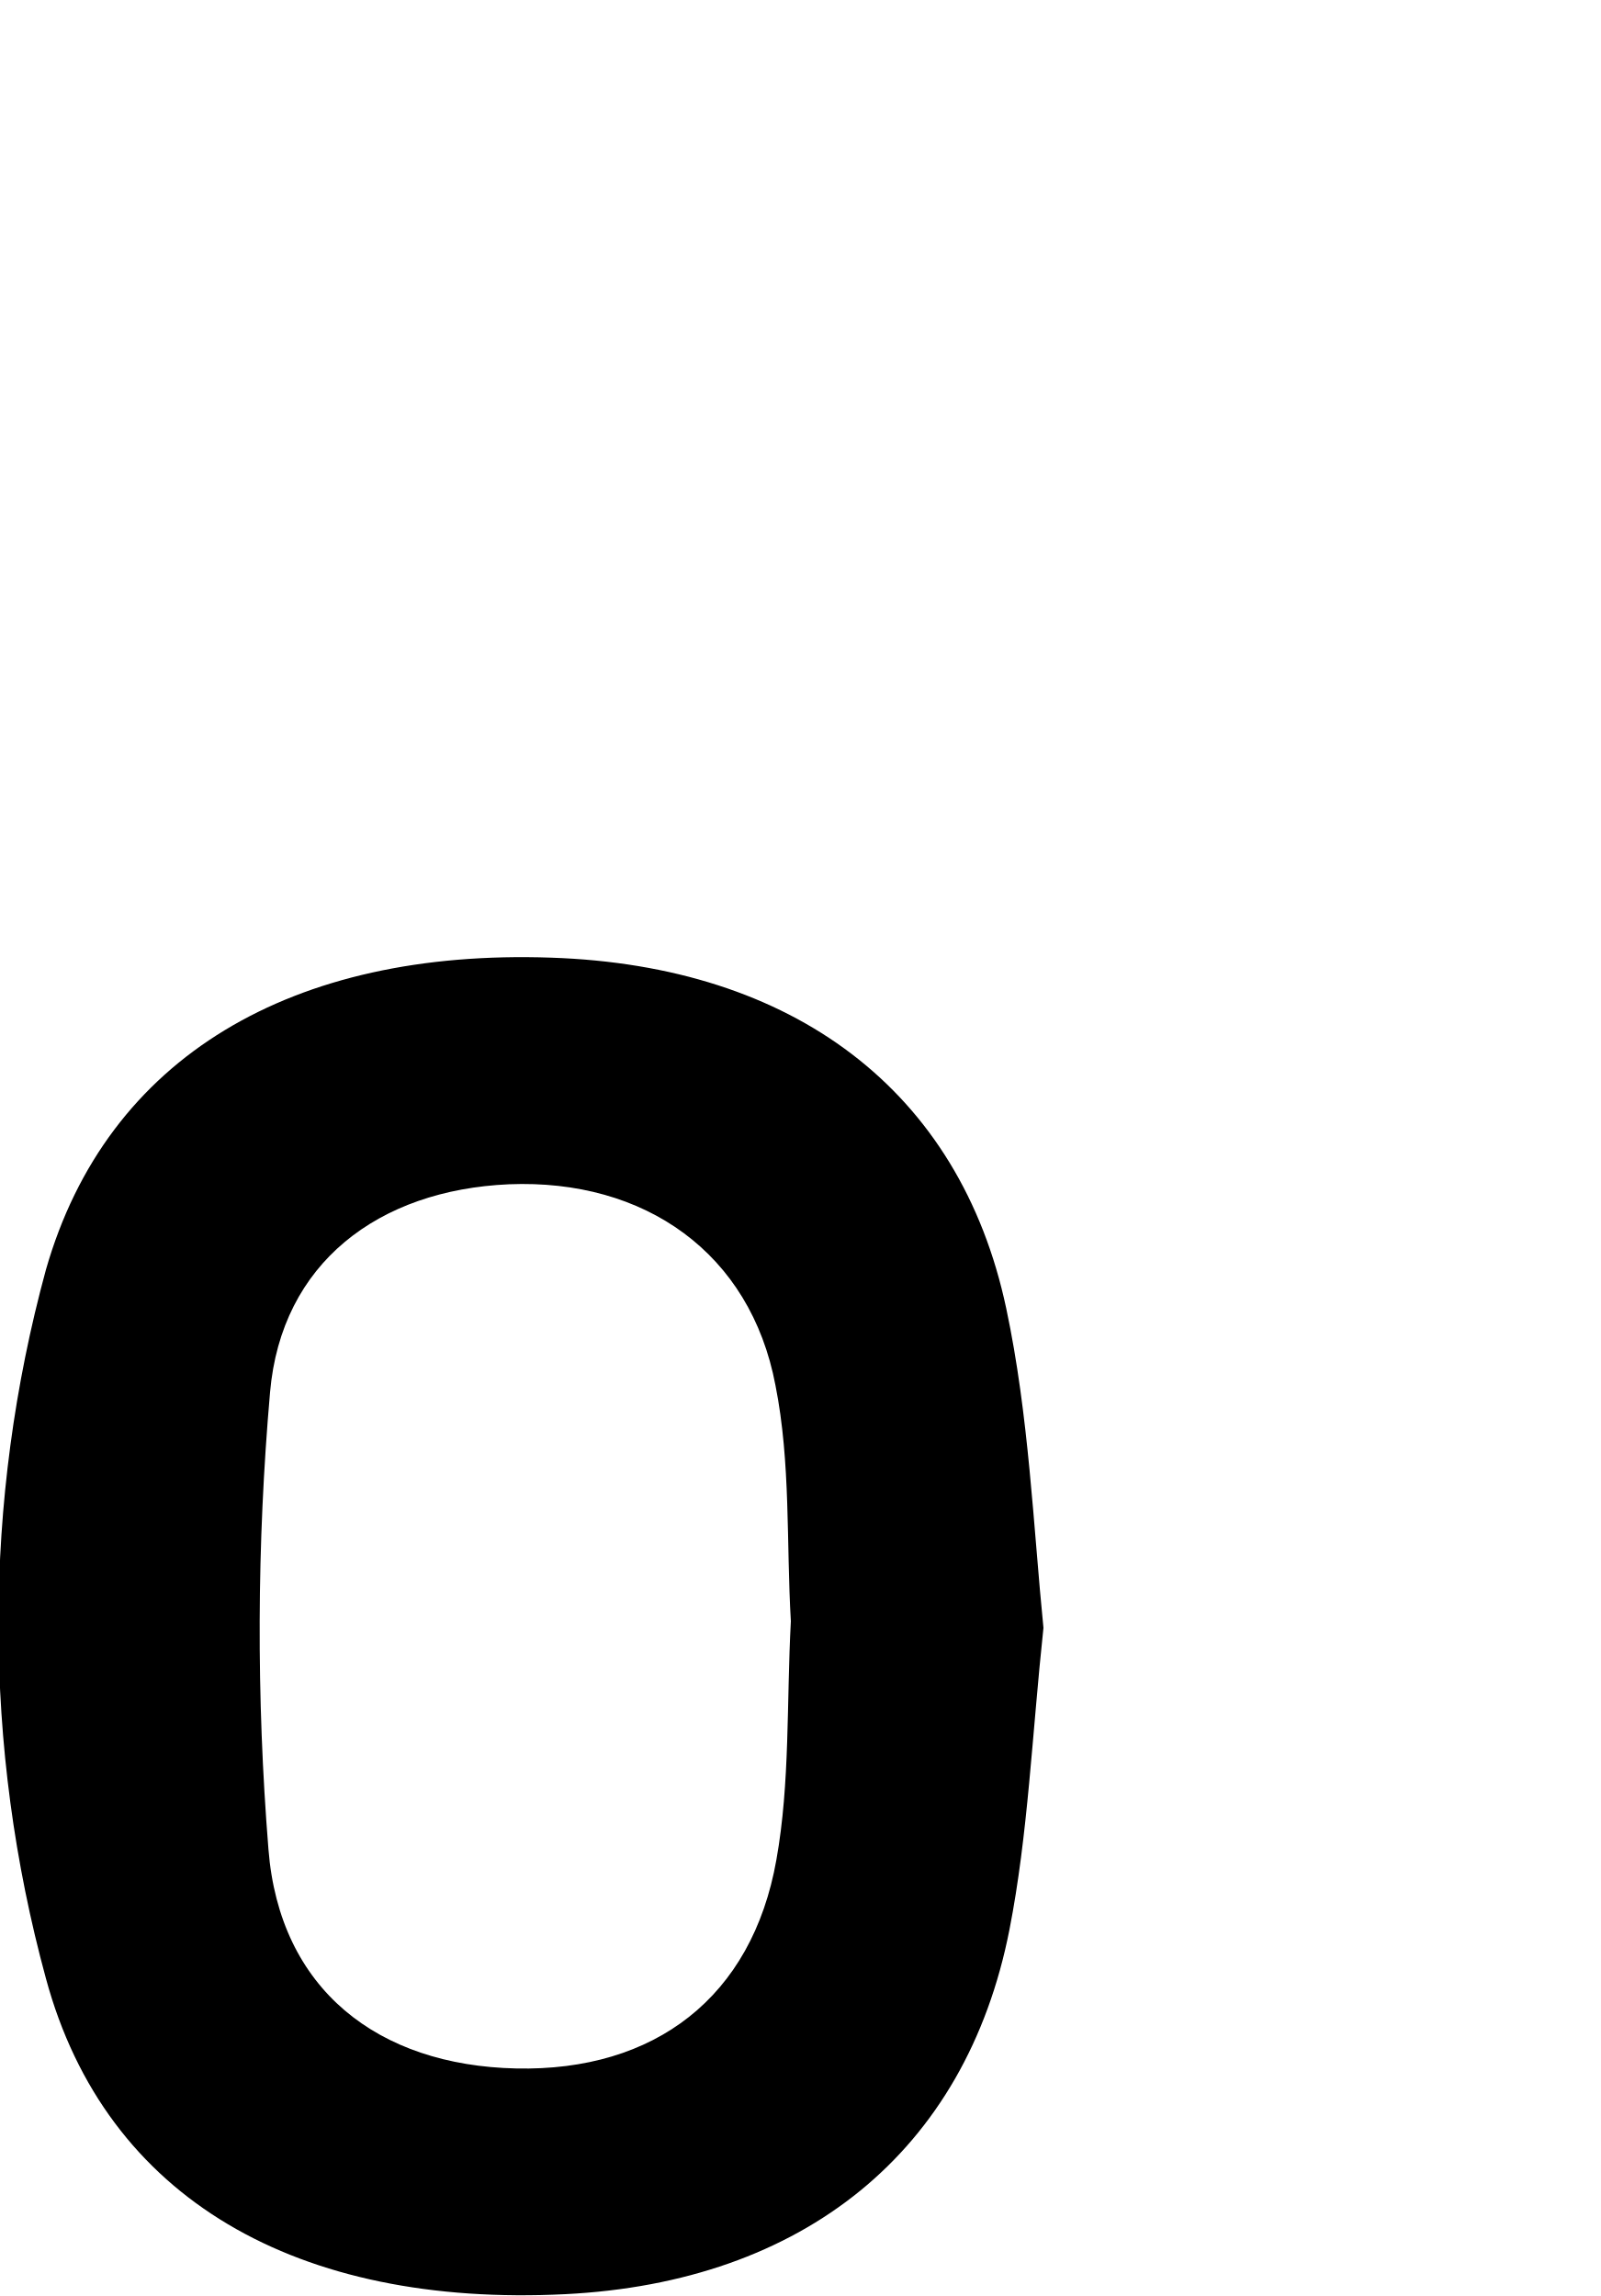
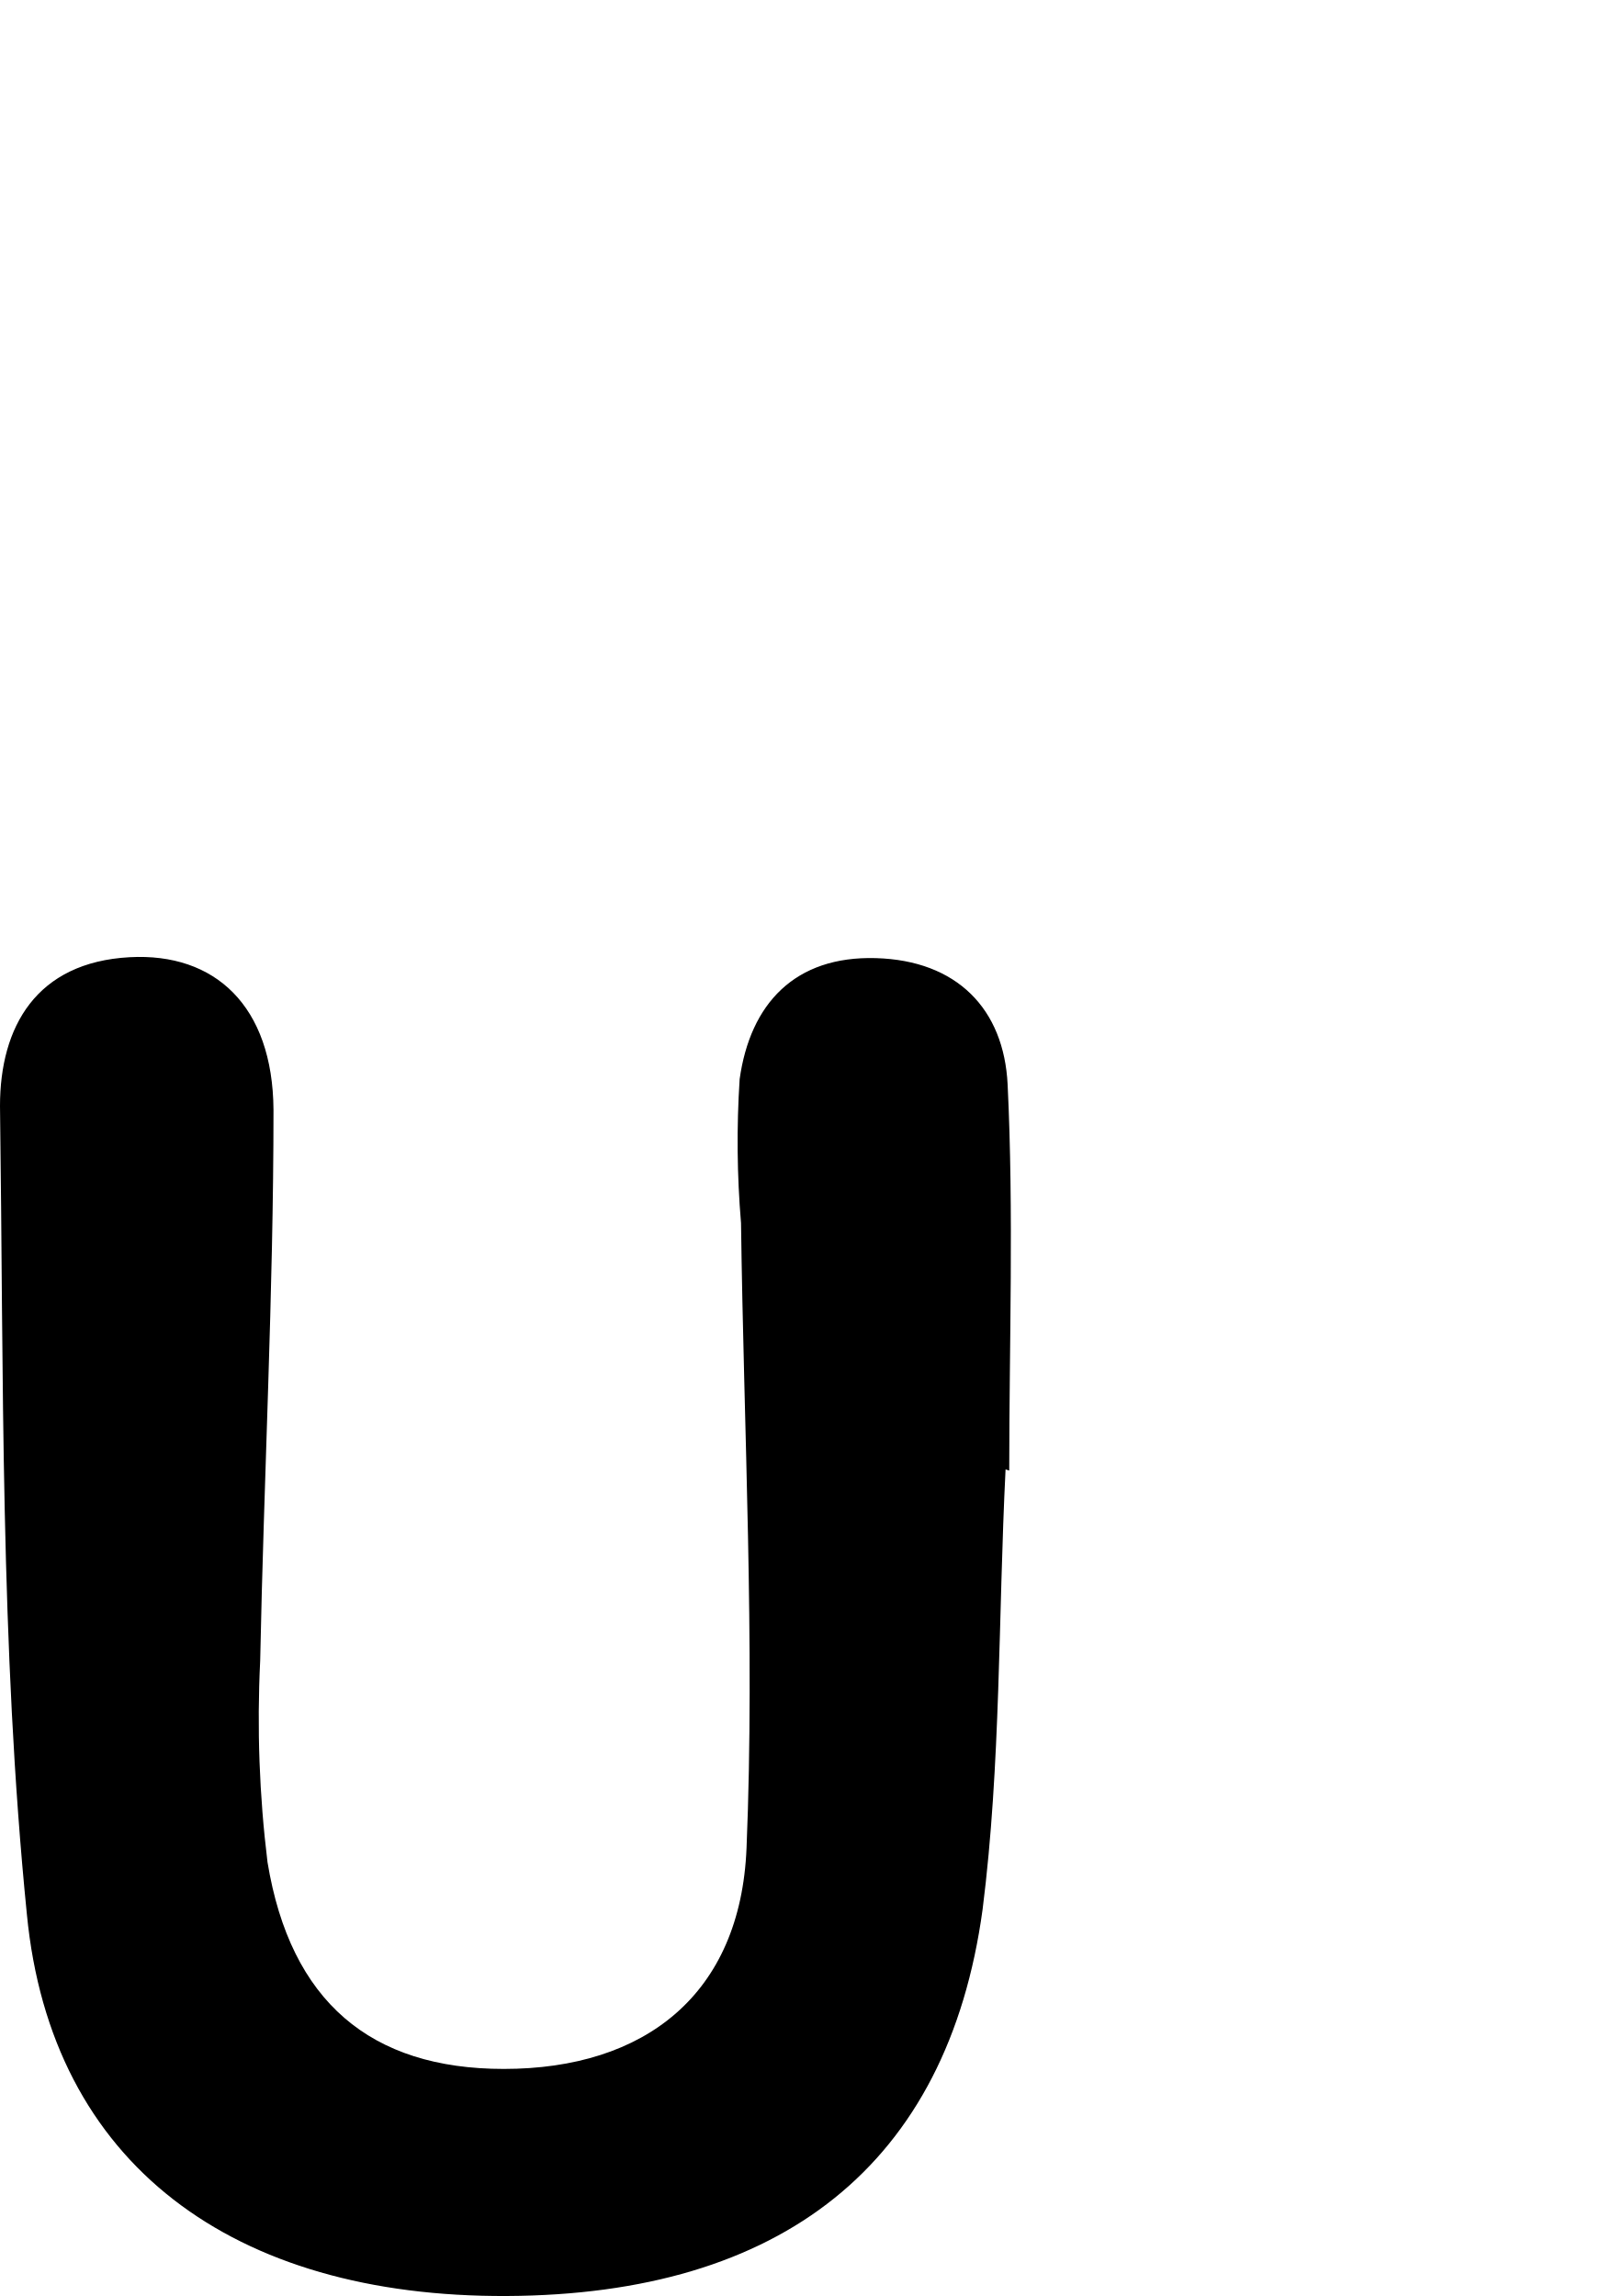
<svg xmlns="http://www.w3.org/2000/svg" id="Glyphs" width="69.71" height="100" viewBox="0 0 69.71 100">
-   <path d="M45.44,70.9c-.5,4.68-.67,9-1.48,13.14-1.9,9.69-9,15.36-19.34,15.88C13,100.5,4.61,95.81,2,86.17a58.68,58.68,0,0,1,0-30.87C4.66,46,12.76,41.32,24,41.71c10.52.35,17.8,5.76,19.82,15.28C44.81,61.65,45,66.5,45.44,70.9Zm-11-.29c-.2-3.39,0-6.91-.67-10.27-1.09-5.77-5.69-9-11.61-8.76-5.67.25-9.91,3.42-10.4,9.06a119.13,119.13,0,0,0-.07,19.9c.48,6.11,4.77,9.42,10.79,9.55S32.75,87,33.81,81C34.41,77.65,34.25,74.14,34.44,70.61Z" />
+   <path d="M43.79,64c-.32,6.39-.2,12.84-1,19.16C41.27,94.31,34,99.94,22.08,100S2.22,94.27,1.17,83.37C0,71.71.16,59.91,0,48.17c0-3.44,1.57-6.26,5.65-6.48,3.7-.2,6.23,2.11,6.26,6.65,0,8-.42,16-.58,24a51.25,51.25,0,0,0,.32,8.77c1,6.07,4.49,9,10.29,9,6.14,0,10.31-3.24,10.57-9.62.37-9-.12-18.14-.24-27.22A42.25,42.25,0,0,1,32.21,47c.46-3.28,2.4-5.37,5.93-5.27s5.58,2.21,5.74,5.51c.27,5.59.07,11.2.07,16.81Z" />
</svg>
